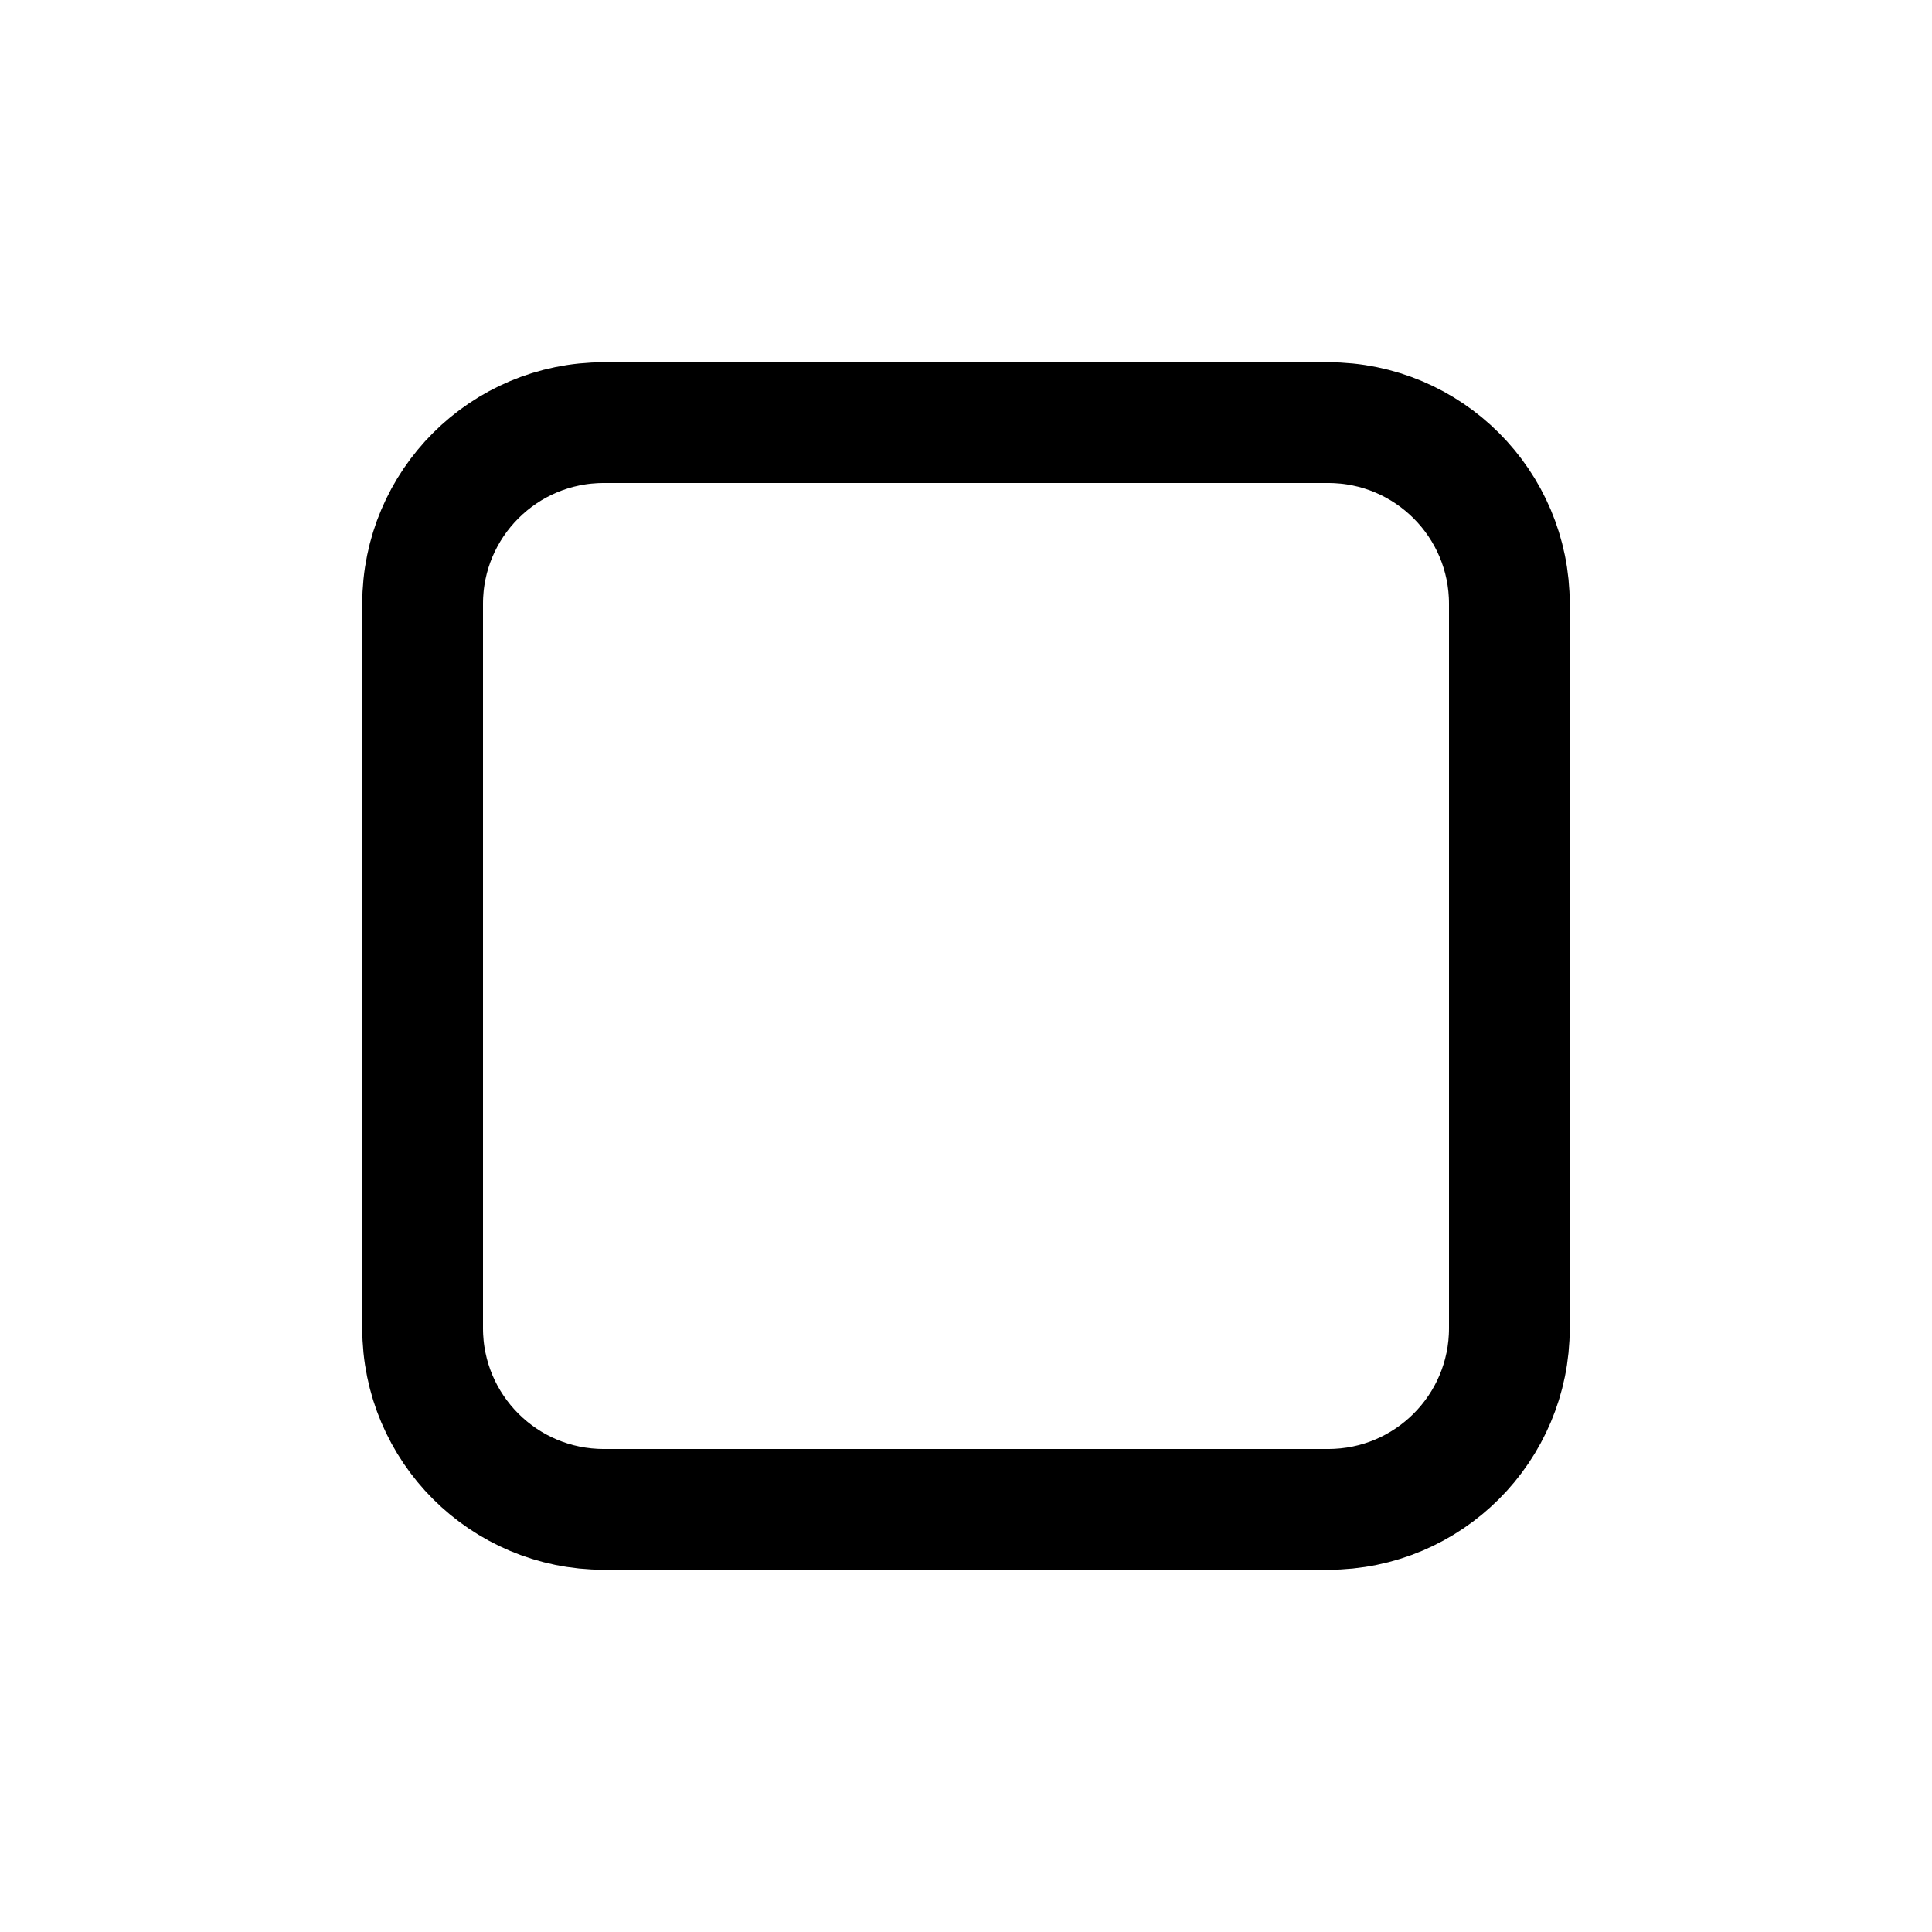
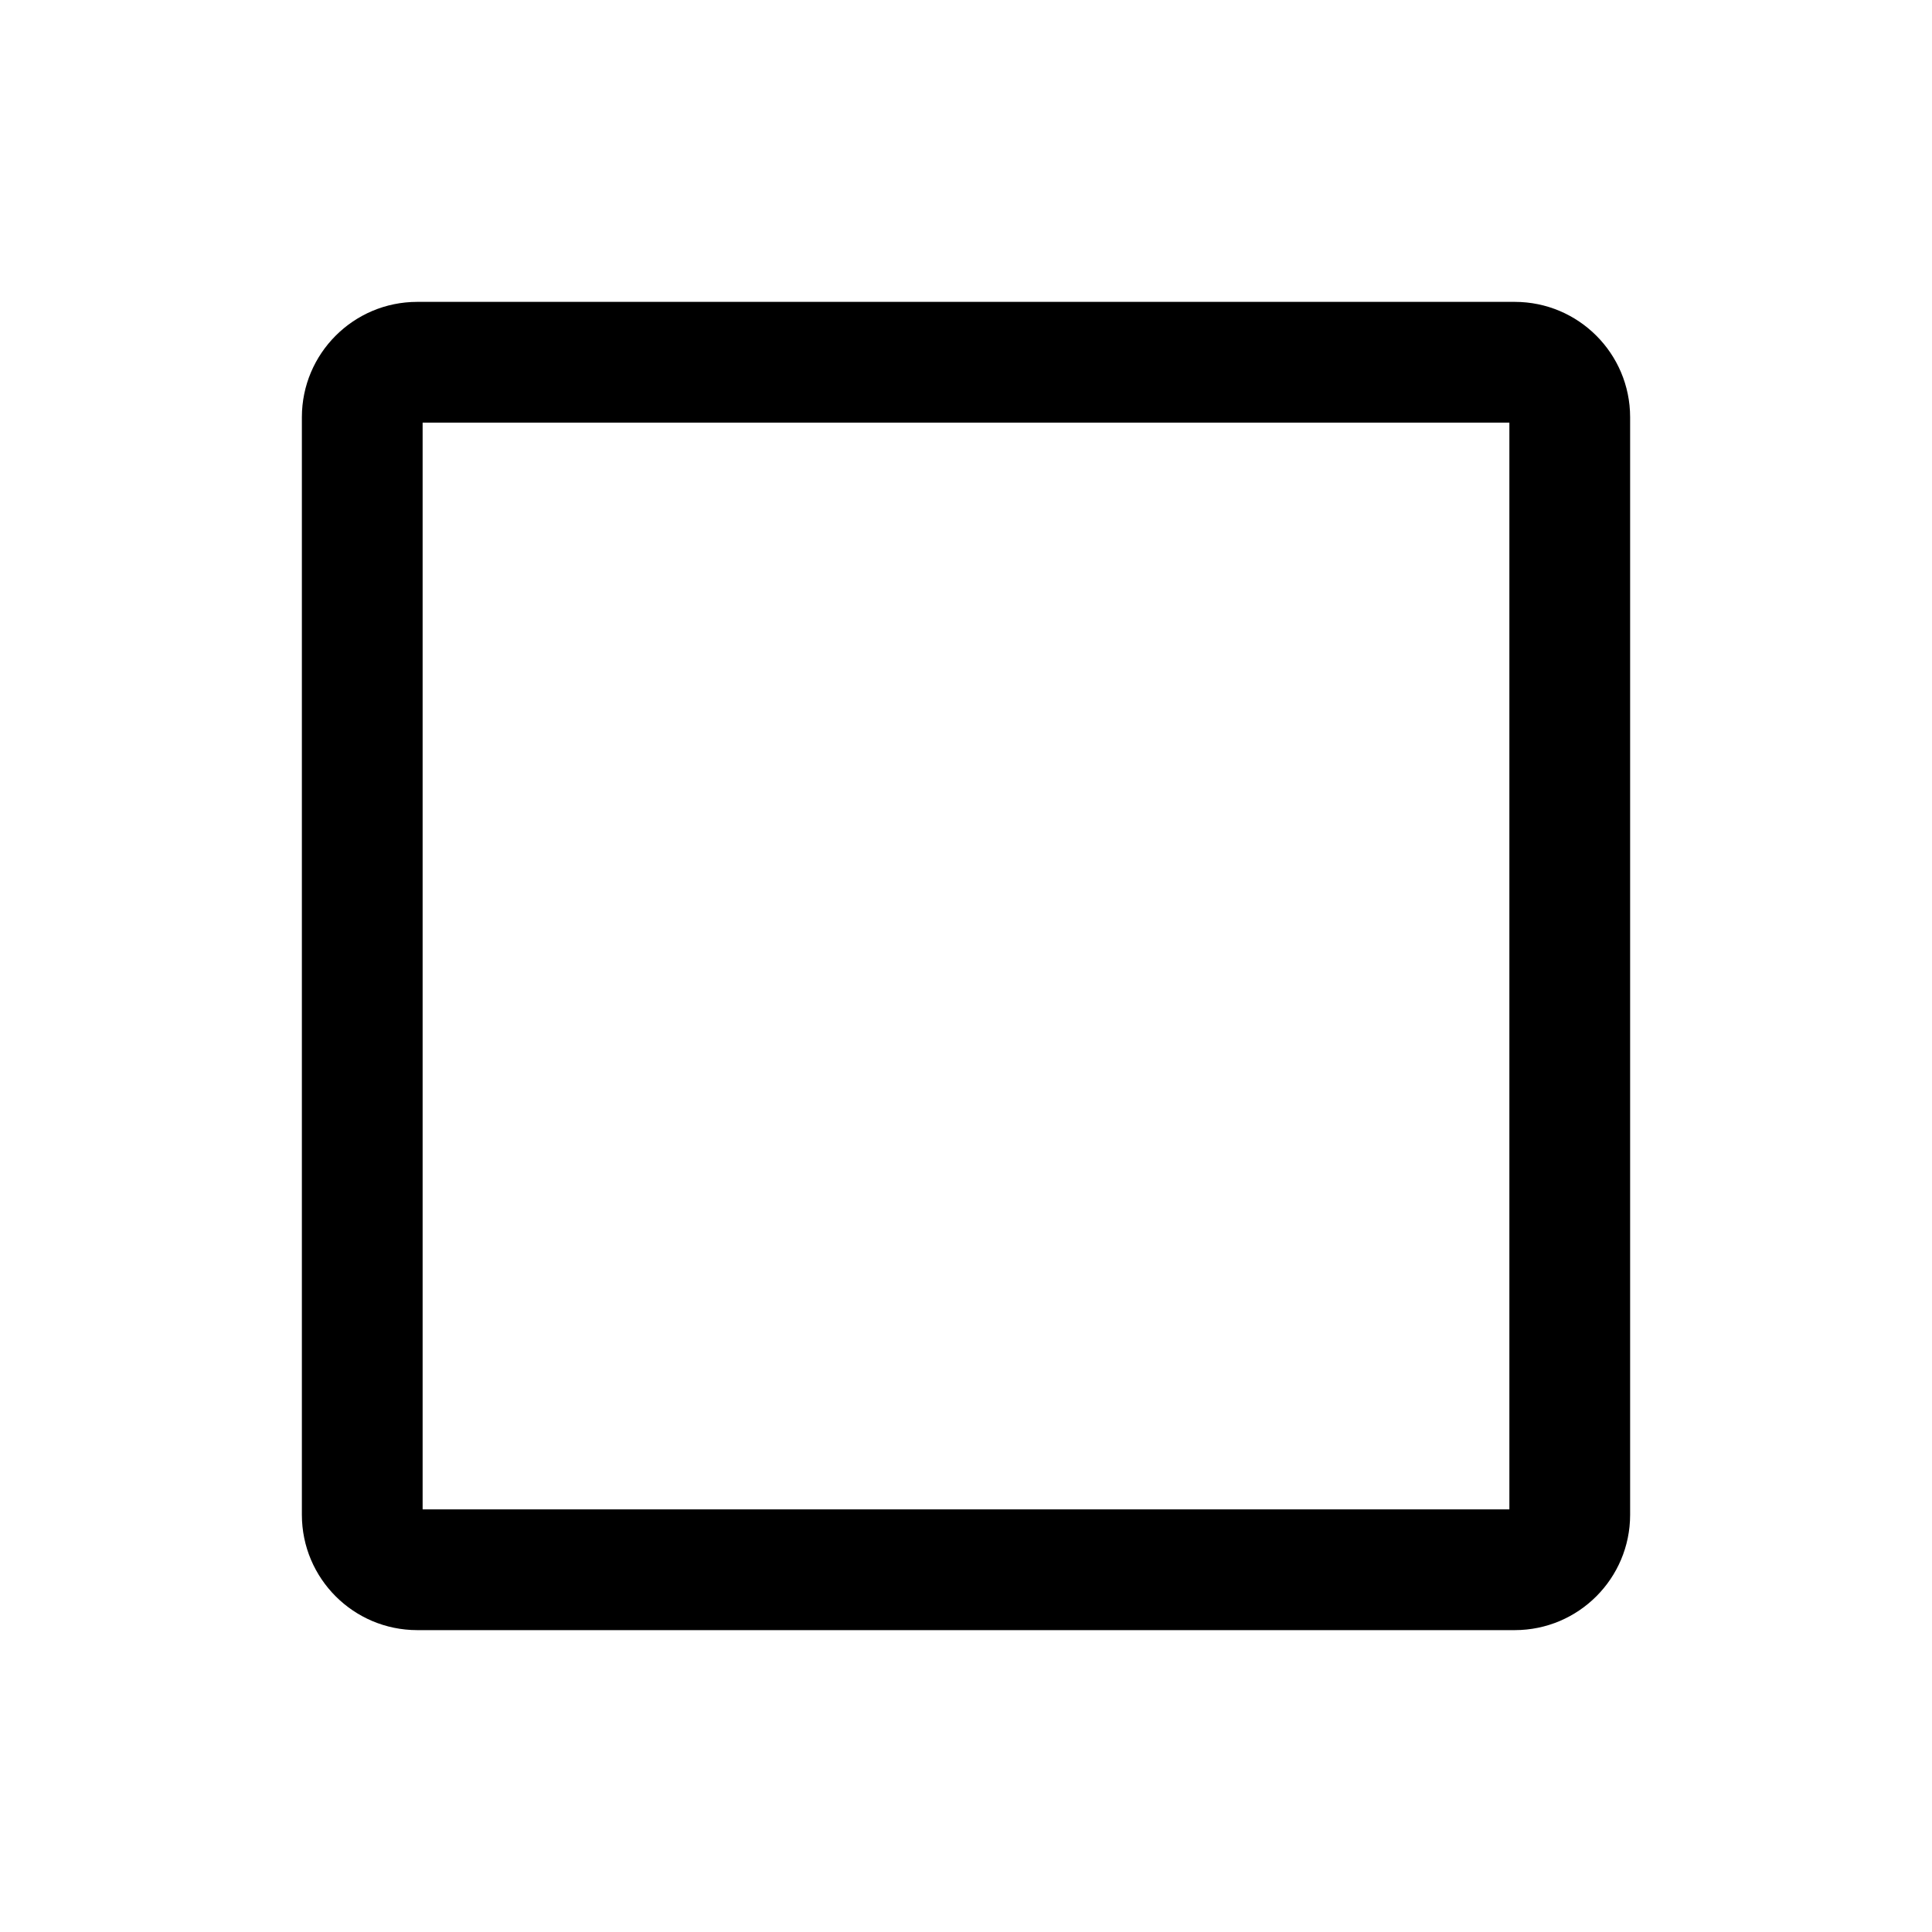
- <svg xmlns="http://www.w3.org/2000/svg" fill="none" viewBox="0 0 24 24" stroke-width="1.5" stroke="currentColor" aria-hidden="true" data-slot="icon">
-   <path stroke-linecap="round" stroke-linejoin="round" d="M5.25 7.5A2.25 2.25 0 0 1 7.5 5.25h9a2.25 2.25 0 0 1 2.25 2.25v9a2.25 2.25 0 0 1-2.25 2.25h-9a2.25 2.25 0 0 1-2.25-2.25v-9Z" />
+ <svg xmlns="http://www.w3.org/2000/svg" viewBox="0 0 256 256" fill="currentColor">
+   <path d="M200.73,40H55.27A15.29,15.29,0,0,0,40,55.27V200.73A15.29,15.29,0,0,0,55.27,216H200.73A15.29,15.29,0,0,0,216,200.73V55.27A15.29,15.29,0,0,0,200.73,40ZM200,200H56V56H200Z" />
</svg>
